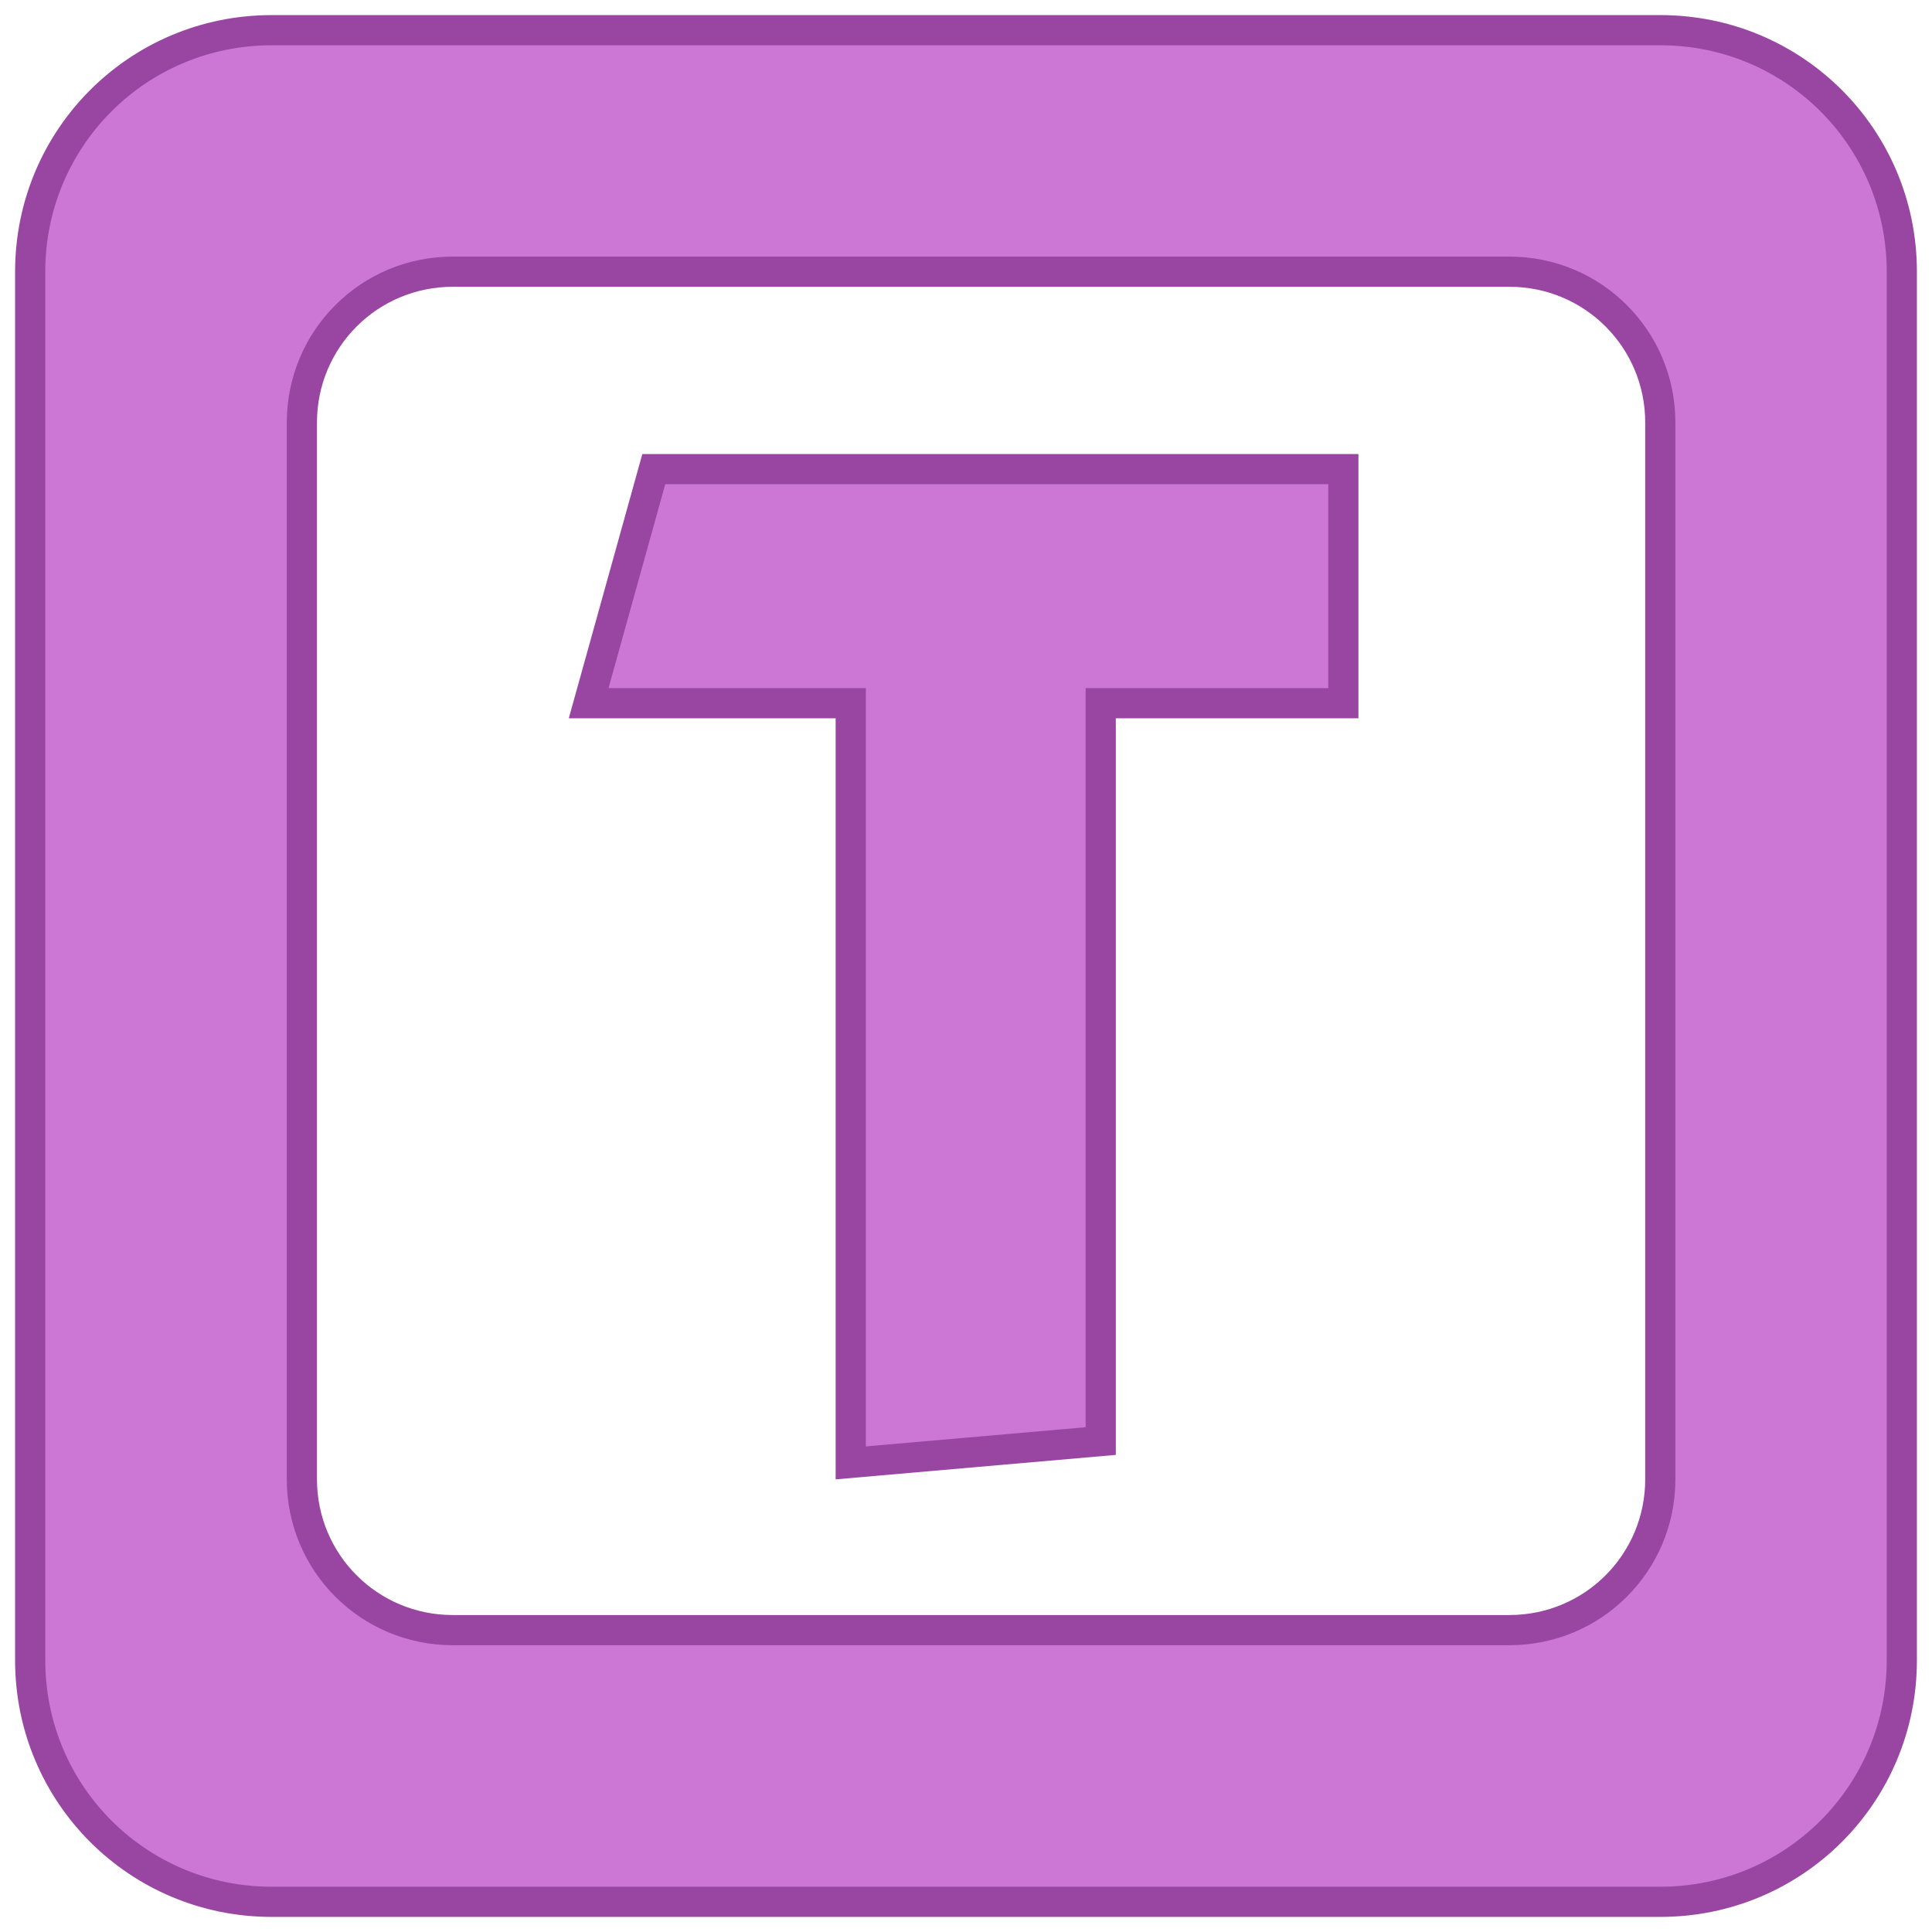
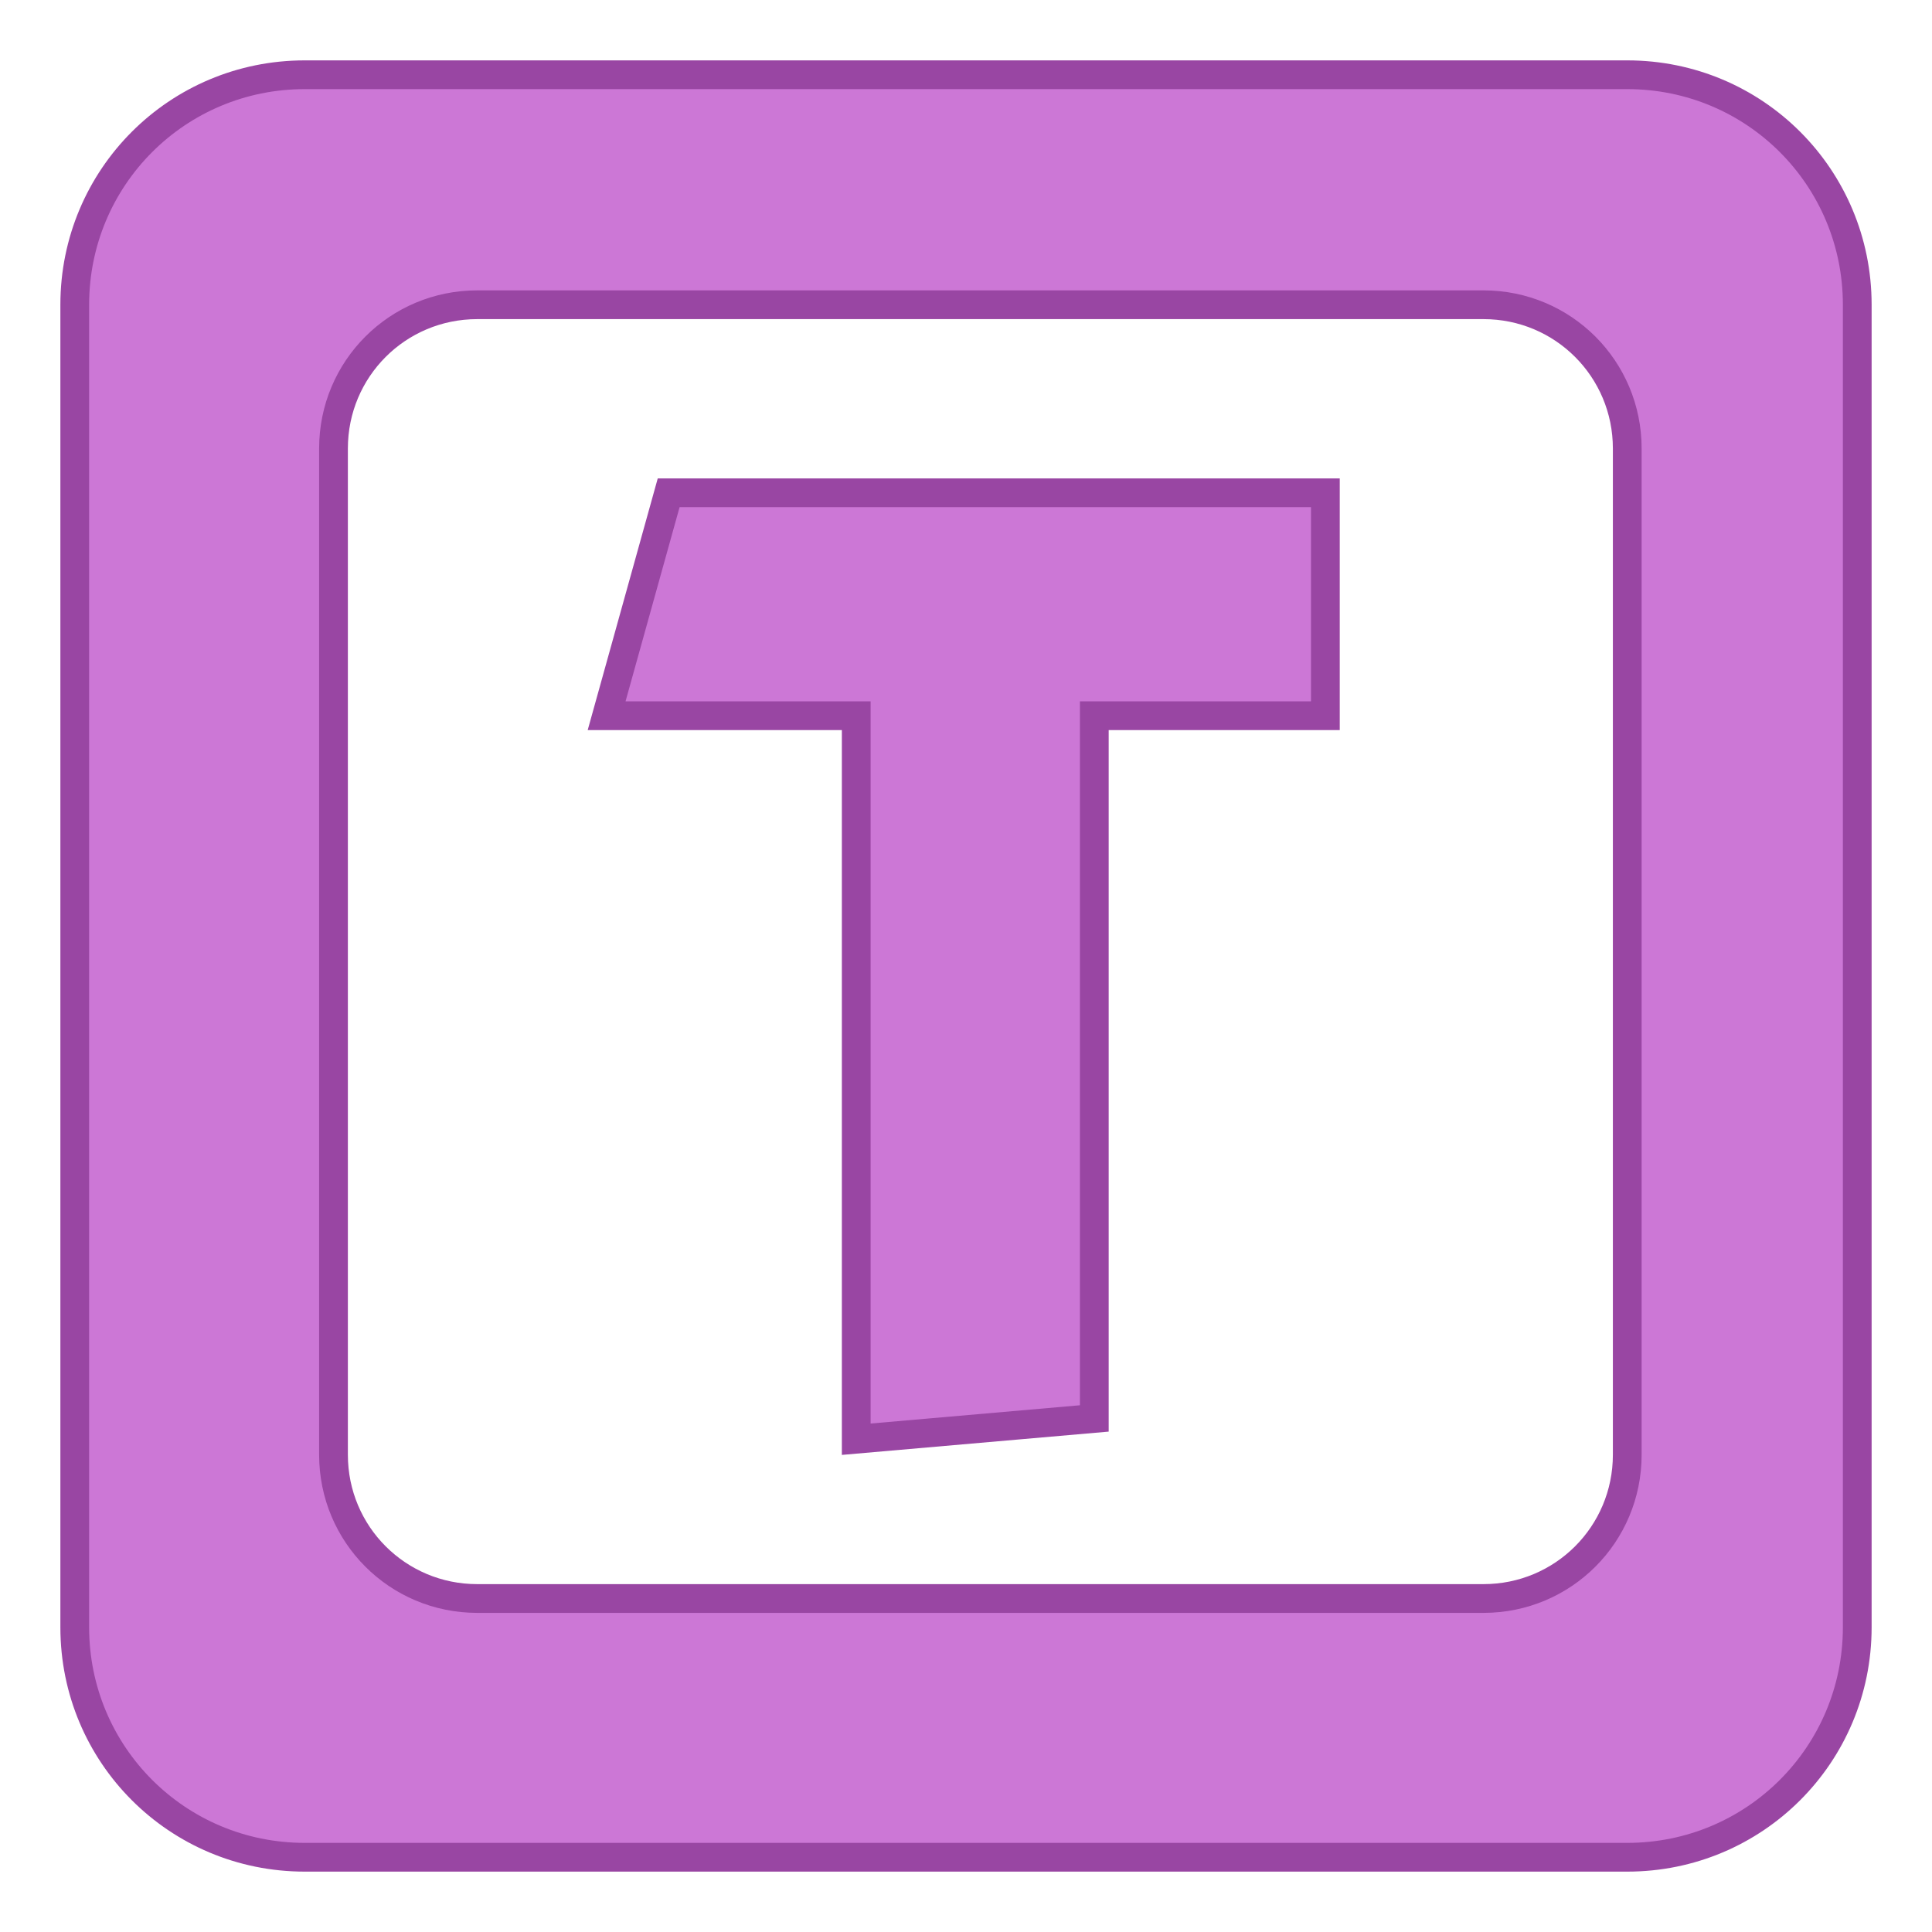
- <svg xmlns="http://www.w3.org/2000/svg" version="1.1" id="Layer_1" x="0px" y="0px" viewBox="0 0 64 64" enable-background="new 0 0 3508 2480" xml:space="preserve" width="64" height="64">
+ <svg xmlns="http://www.w3.org/2000/svg" height="64" width="64" xml:space="preserve" enable-background="new 0 0 3508 2480" viewBox="0 0 64 64" y="0px" x="0px" id="Layer_1" version="1.1">
  <defs id="defs4081" />
-   <path style="color:#000000;clip-rule:nonzero;display:inline;overflow:visible;visibility:visible;opacity:1;isolation:auto;mix-blend-mode:normal;color-interpolation:sRGB;color-interpolation-filters:linearRGB;solid-color:#000000;solid-opacity:1;fill:#cc77d6;fill-opacity:1;fill-rule:evenodd;stroke:#9946a3;stroke-width:1;stroke-linecap:square;stroke-linejoin:miter;stroke-miterlimit:4;stroke-dasharray:none;stroke-dashoffset:0;stroke-opacity:1;marker:none;color-rendering:auto;image-rendering:auto;shape-rendering:auto;text-rendering:auto;enable-background:accumulate" d="M 9 1 C 4.568 1 1 4.568 1 9 L 1 55 C 1 59.432 4.568 63 9 63 L 55 63 C 59.432 63 63 59.432 63 55 L 63 9 C 63 4.568 59.432 1 55 1 L 9 1 z M 15 9 L 50 9 C 52.77 9 55 11.23 55 14 L 55 49 C 55 51.77 52.77 54 50 54 L 15 54 C 12.23 54 10 51.77 10 49 L 10 14 C 10 11.23 12.23 9 15 9 z " id="rect4193" />
-   <g style="font-style:normal;font-variant:normal;font-weight:normal;font-stretch:normal;font-size:40px;line-height:125%;font-family:Kabel;-inkscape-font-specification:Kabel;letter-spacing:0px;word-spacing:0px;fill:#cc77d6;fill-opacity:1;stroke:#9946a3;stroke-width:1px;stroke-linecap:butt;stroke-linejoin:miter;stroke-opacity:1" id="text4261">
-     <path d="m 44.5,23.294 -8.037,0 0,24.443 -8.281,0.723 0,-25.166 -8.682,0 2.158,-7.754 22.842,0 0,7.754 z" style="" id="path5806" />
+   <g transform="matrix(0.952381,0,0,0.952381,1.52381,1.52381)" id="g1354">
+     <path style="color:#000000;clip-rule:nonzero;display:inline;overflow:visible;visibility:visible;opacity:1;isolation:auto;mix-blend-mode:normal;color-interpolation:sRGB;color-interpolation-filters:linearRGB;solid-color:#000000;solid-opacity:1;fill:#cc77d6;fill-opacity:1;fill-rule:evenodd;stroke:#9946a3;stroke-width:1;stroke-linecap:square;stroke-linejoin:miter;stroke-miterlimit:4;stroke-dasharray:none;stroke-dashoffset:0;stroke-opacity:1;marker:none;color-rendering:auto;image-rendering:auto;shape-rendering:auto;text-rendering:auto;enable-background:accumulate" d="M 9,1 C 4.568,1 1,4.568 1,9 v 46 c 0,4.432 3.568,8 8,8 h 46 c 4.432,0 8,-3.568 8,-8 V 9 C 63,4.568 59.432,1 55,1 Z m 6,8 h 35 c 2.77,0 5,2.23 5,5 v 35 c 0,2.77 -2.23,5 -5,5 H 15 c -2.77,0 -5,-2.23 -5,-5 V 14 c 0,-2.77 2.23,-5 5,-5 z" id="rect4193" />
+     <g style="font-style:normal;font-variant:normal;font-weight:normal;font-stretch:normal;font-size:40px;line-height:125%;font-family:Kabel;-inkscape-font-specification:Kabel;letter-spacing:0px;word-spacing:0px;fill:#cc77d6;fill-opacity:1;stroke:#9946a3;stroke-width:1px;stroke-linecap:butt;stroke-linejoin:miter;stroke-opacity:1" id="text4261">
+       <path d="m 44.5,23.294 h -8.037 v 24.443 l -8.281,0.723 V 23.294 H 19.5 l 2.158,-7.754 H 44.5 Z" id="path5806" />
+     </g>
  </g>
</svg>
